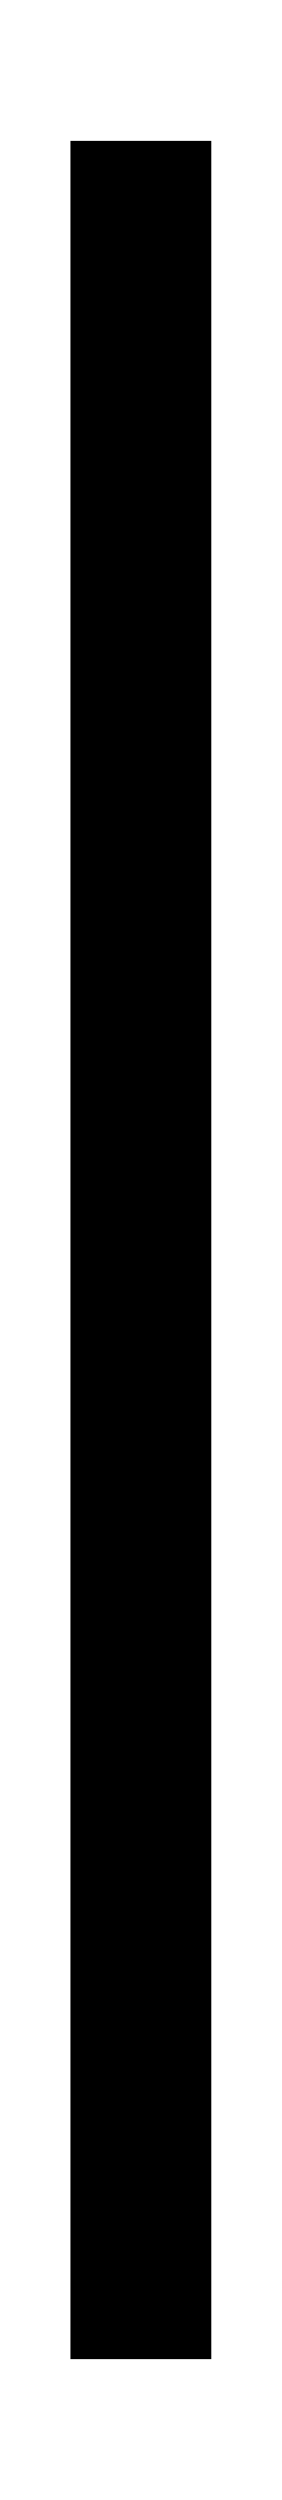
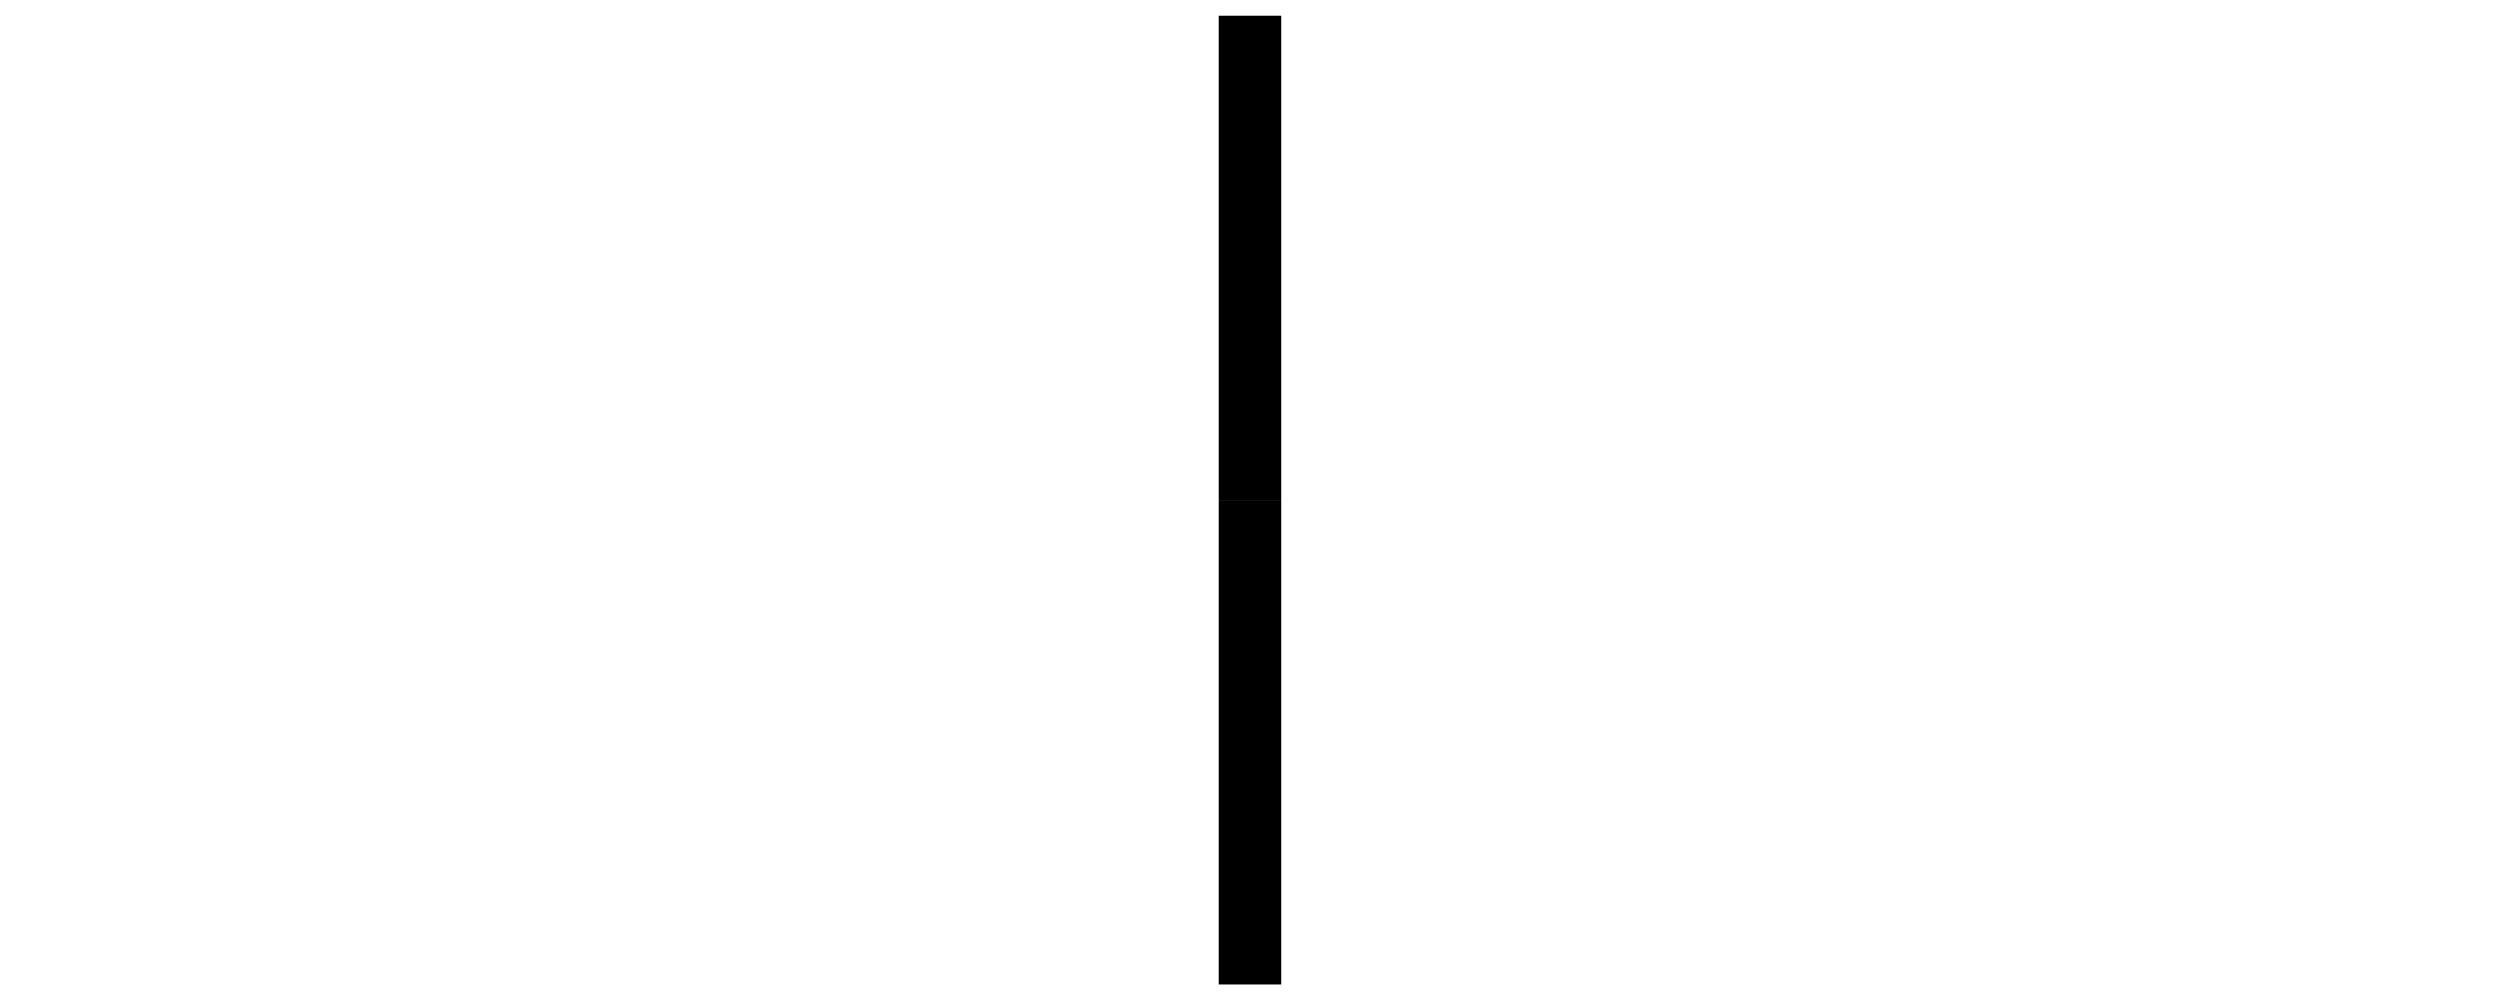
- <svg xmlns="http://www.w3.org/2000/svg" xmlns:ns1="http://schemas.microsoft.com/visio/2003/SVGExtensions/" width="0.315in" height="2.795in" viewBox="0 0 22.677 201.26" xml:space="preserve" color-interpolation-filters="sRGB" class="st2">
+ <svg xmlns="http://www.w3.org/2000/svg" xmlns:ns1="http://schemas.microsoft.com/visio/2003/SVGExtensions/" width="6.299in" height="2.52in" viewBox="0 0 453.543 181.417" xml:space="preserve" color-interpolation-filters="sRGB" class="st2">
  <ns1:documentProperties ns1:langID="1033" ns1:metric="true" ns1:viewMarkup="false" />
  <style type="text/css">
	
		.st1 {stroke:#000000;stroke-linecap:butt;stroke-width:11.339}
		.st2 {fill:none;fill-rule:evenodd;font-size:12;overflow:visible;stroke-linecap:square;stroke-miterlimit:3}
	
	</style>
  <g ns1:mID="0" ns1:index="1" ns1:groupContext="foregroundPage">
    <ns1:pageProperties ns1:drawingScale="1" ns1:pageScale="1" ns1:drawingUnits="0" ns1:shadowOffsetX="9" ns1:shadowOffsetY="-9" ns1:shadowType="1" />
-     <g id="shape3-1" ns1:mID="3" ns1:groupContext="shape" transform="translate(212.598,11.3386) rotate(90)">
-       <path d="M0 201.26 L178.58 201.26" class="st1" />
+     <g id="shape4-1" ns1:mID="4" ns1:groupContext="shape" transform="translate(408.189,2.83465) rotate(90)">
+       <path d="M0 181.42 L87.87 181.42" class="st1" />
+     </g>
+     <g id="shape5-4" ns1:mID="5" ns1:groupContext="shape" transform="translate(408.189,90.7087) rotate(90)">
+       <path d="M0 181.42 L87.87 181.42" class="st1" />
    </g>
  </g>
</svg>
